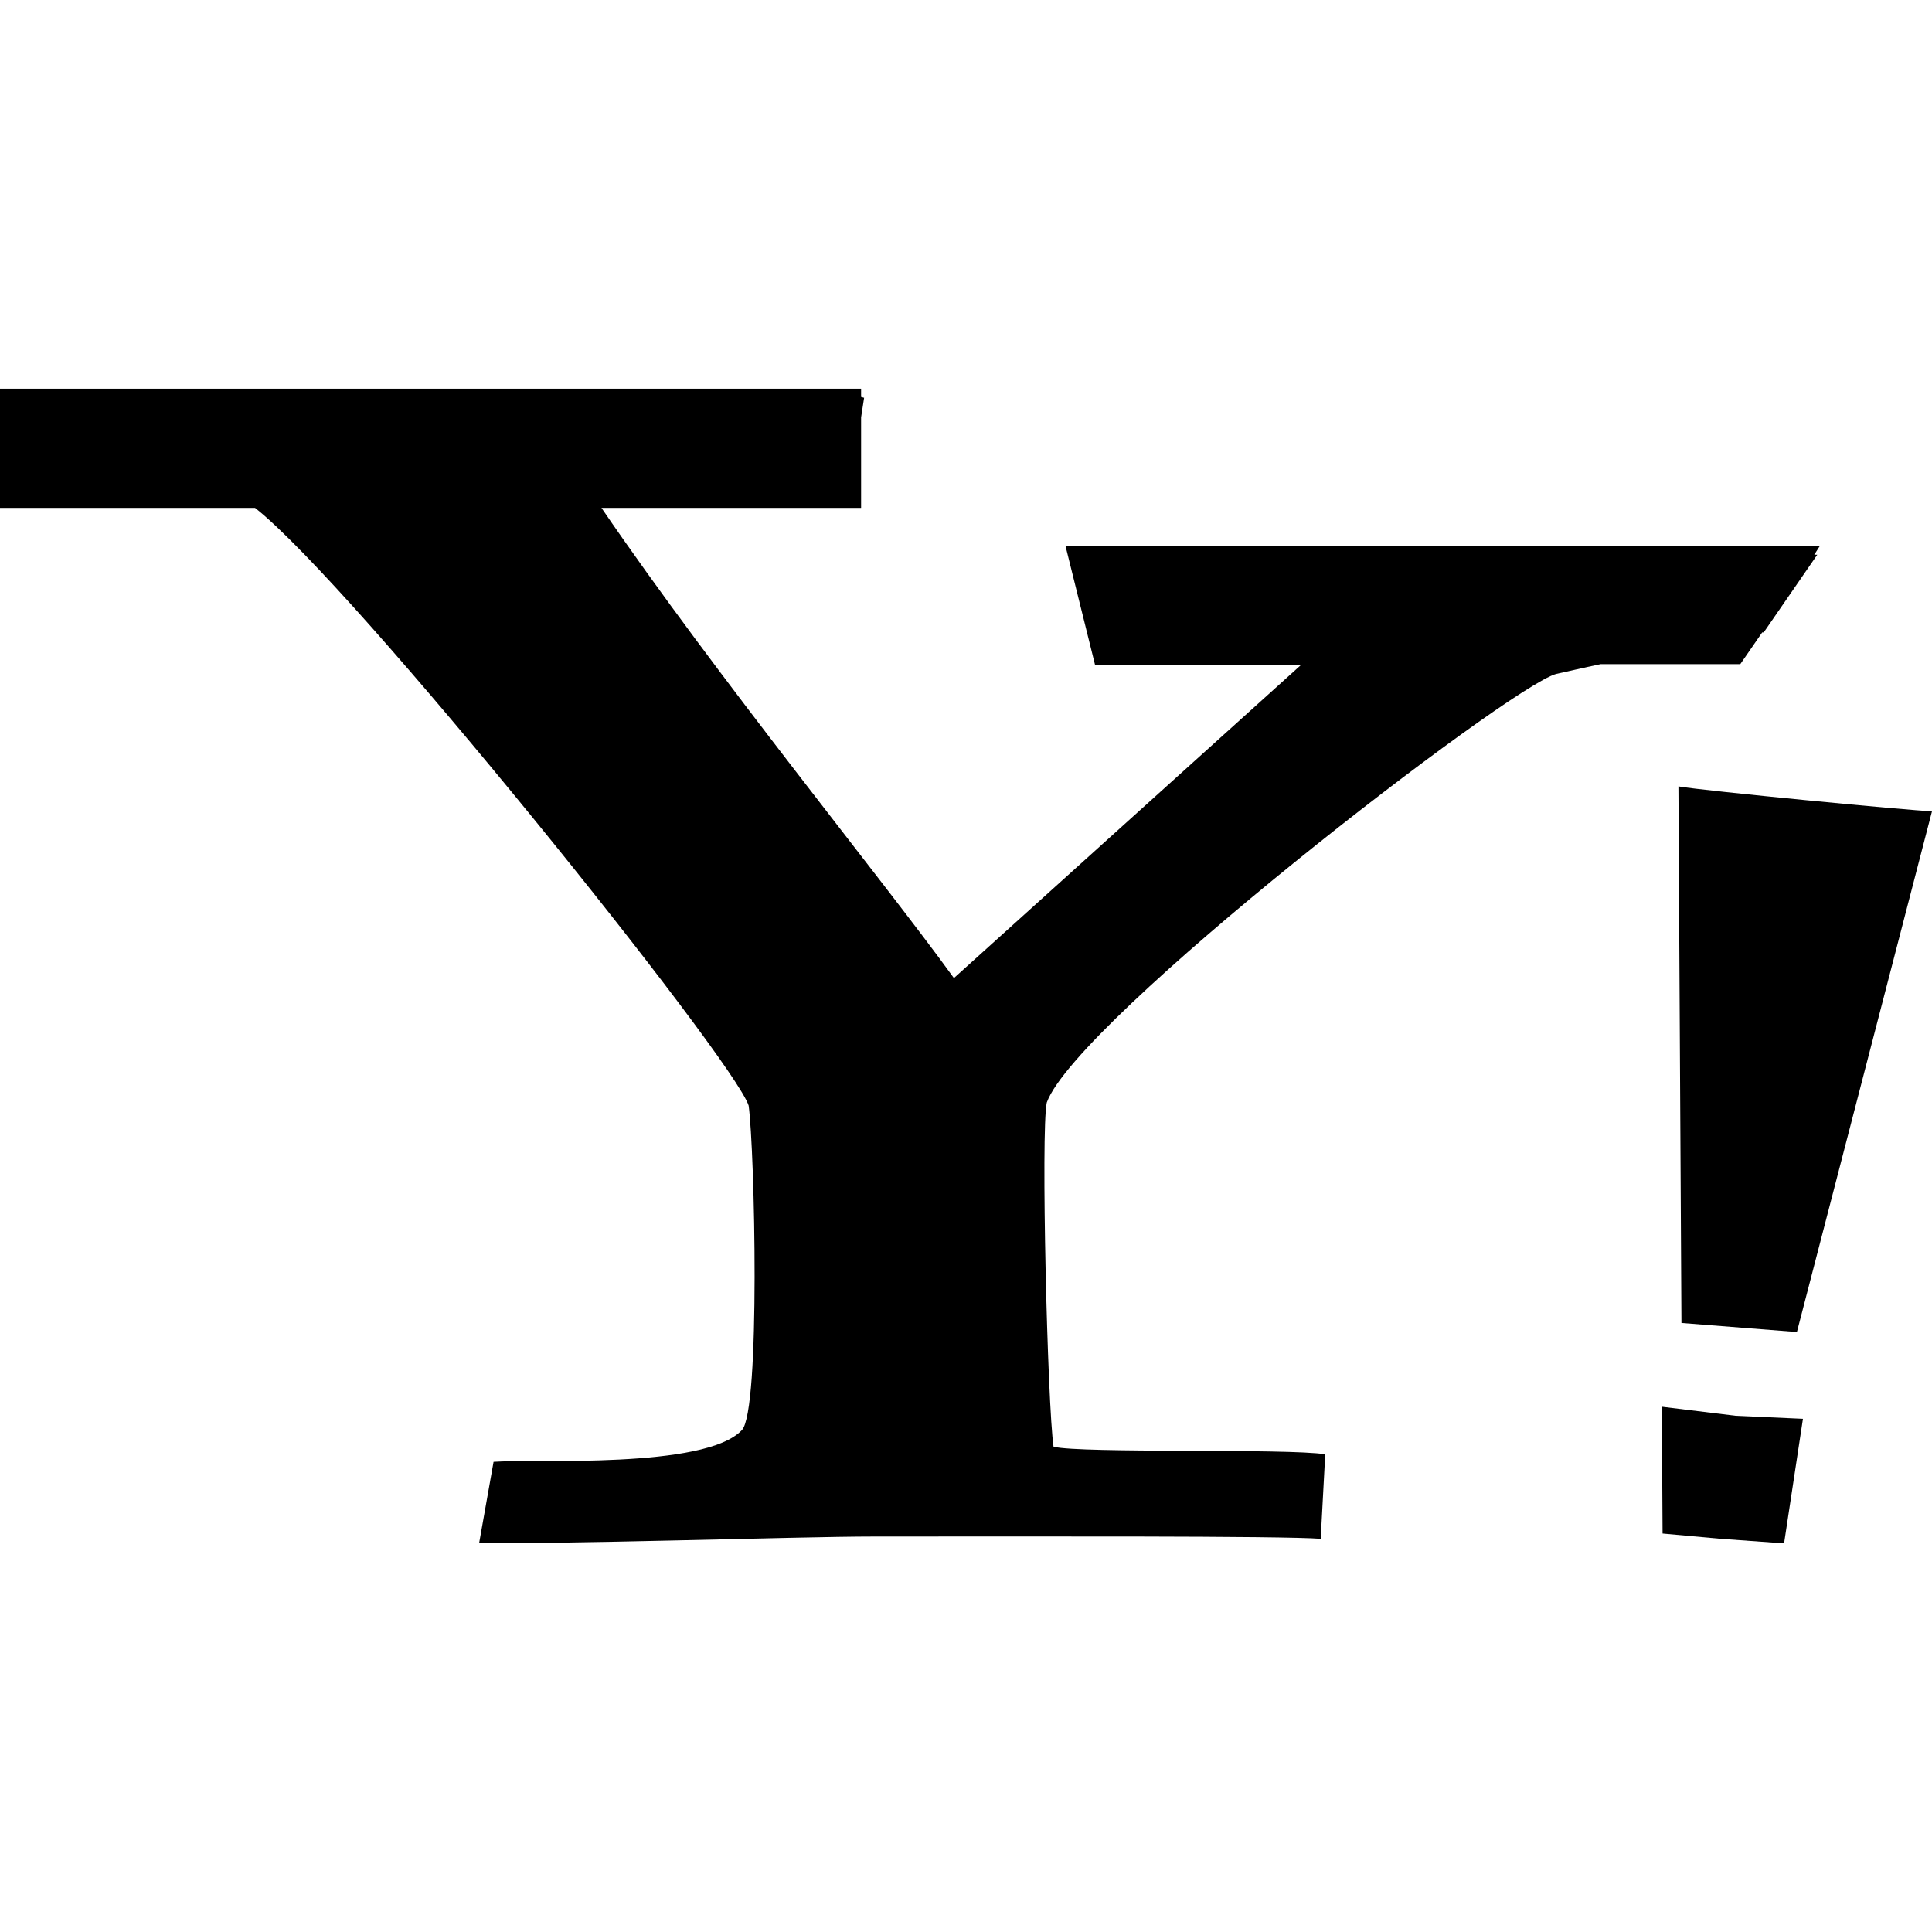
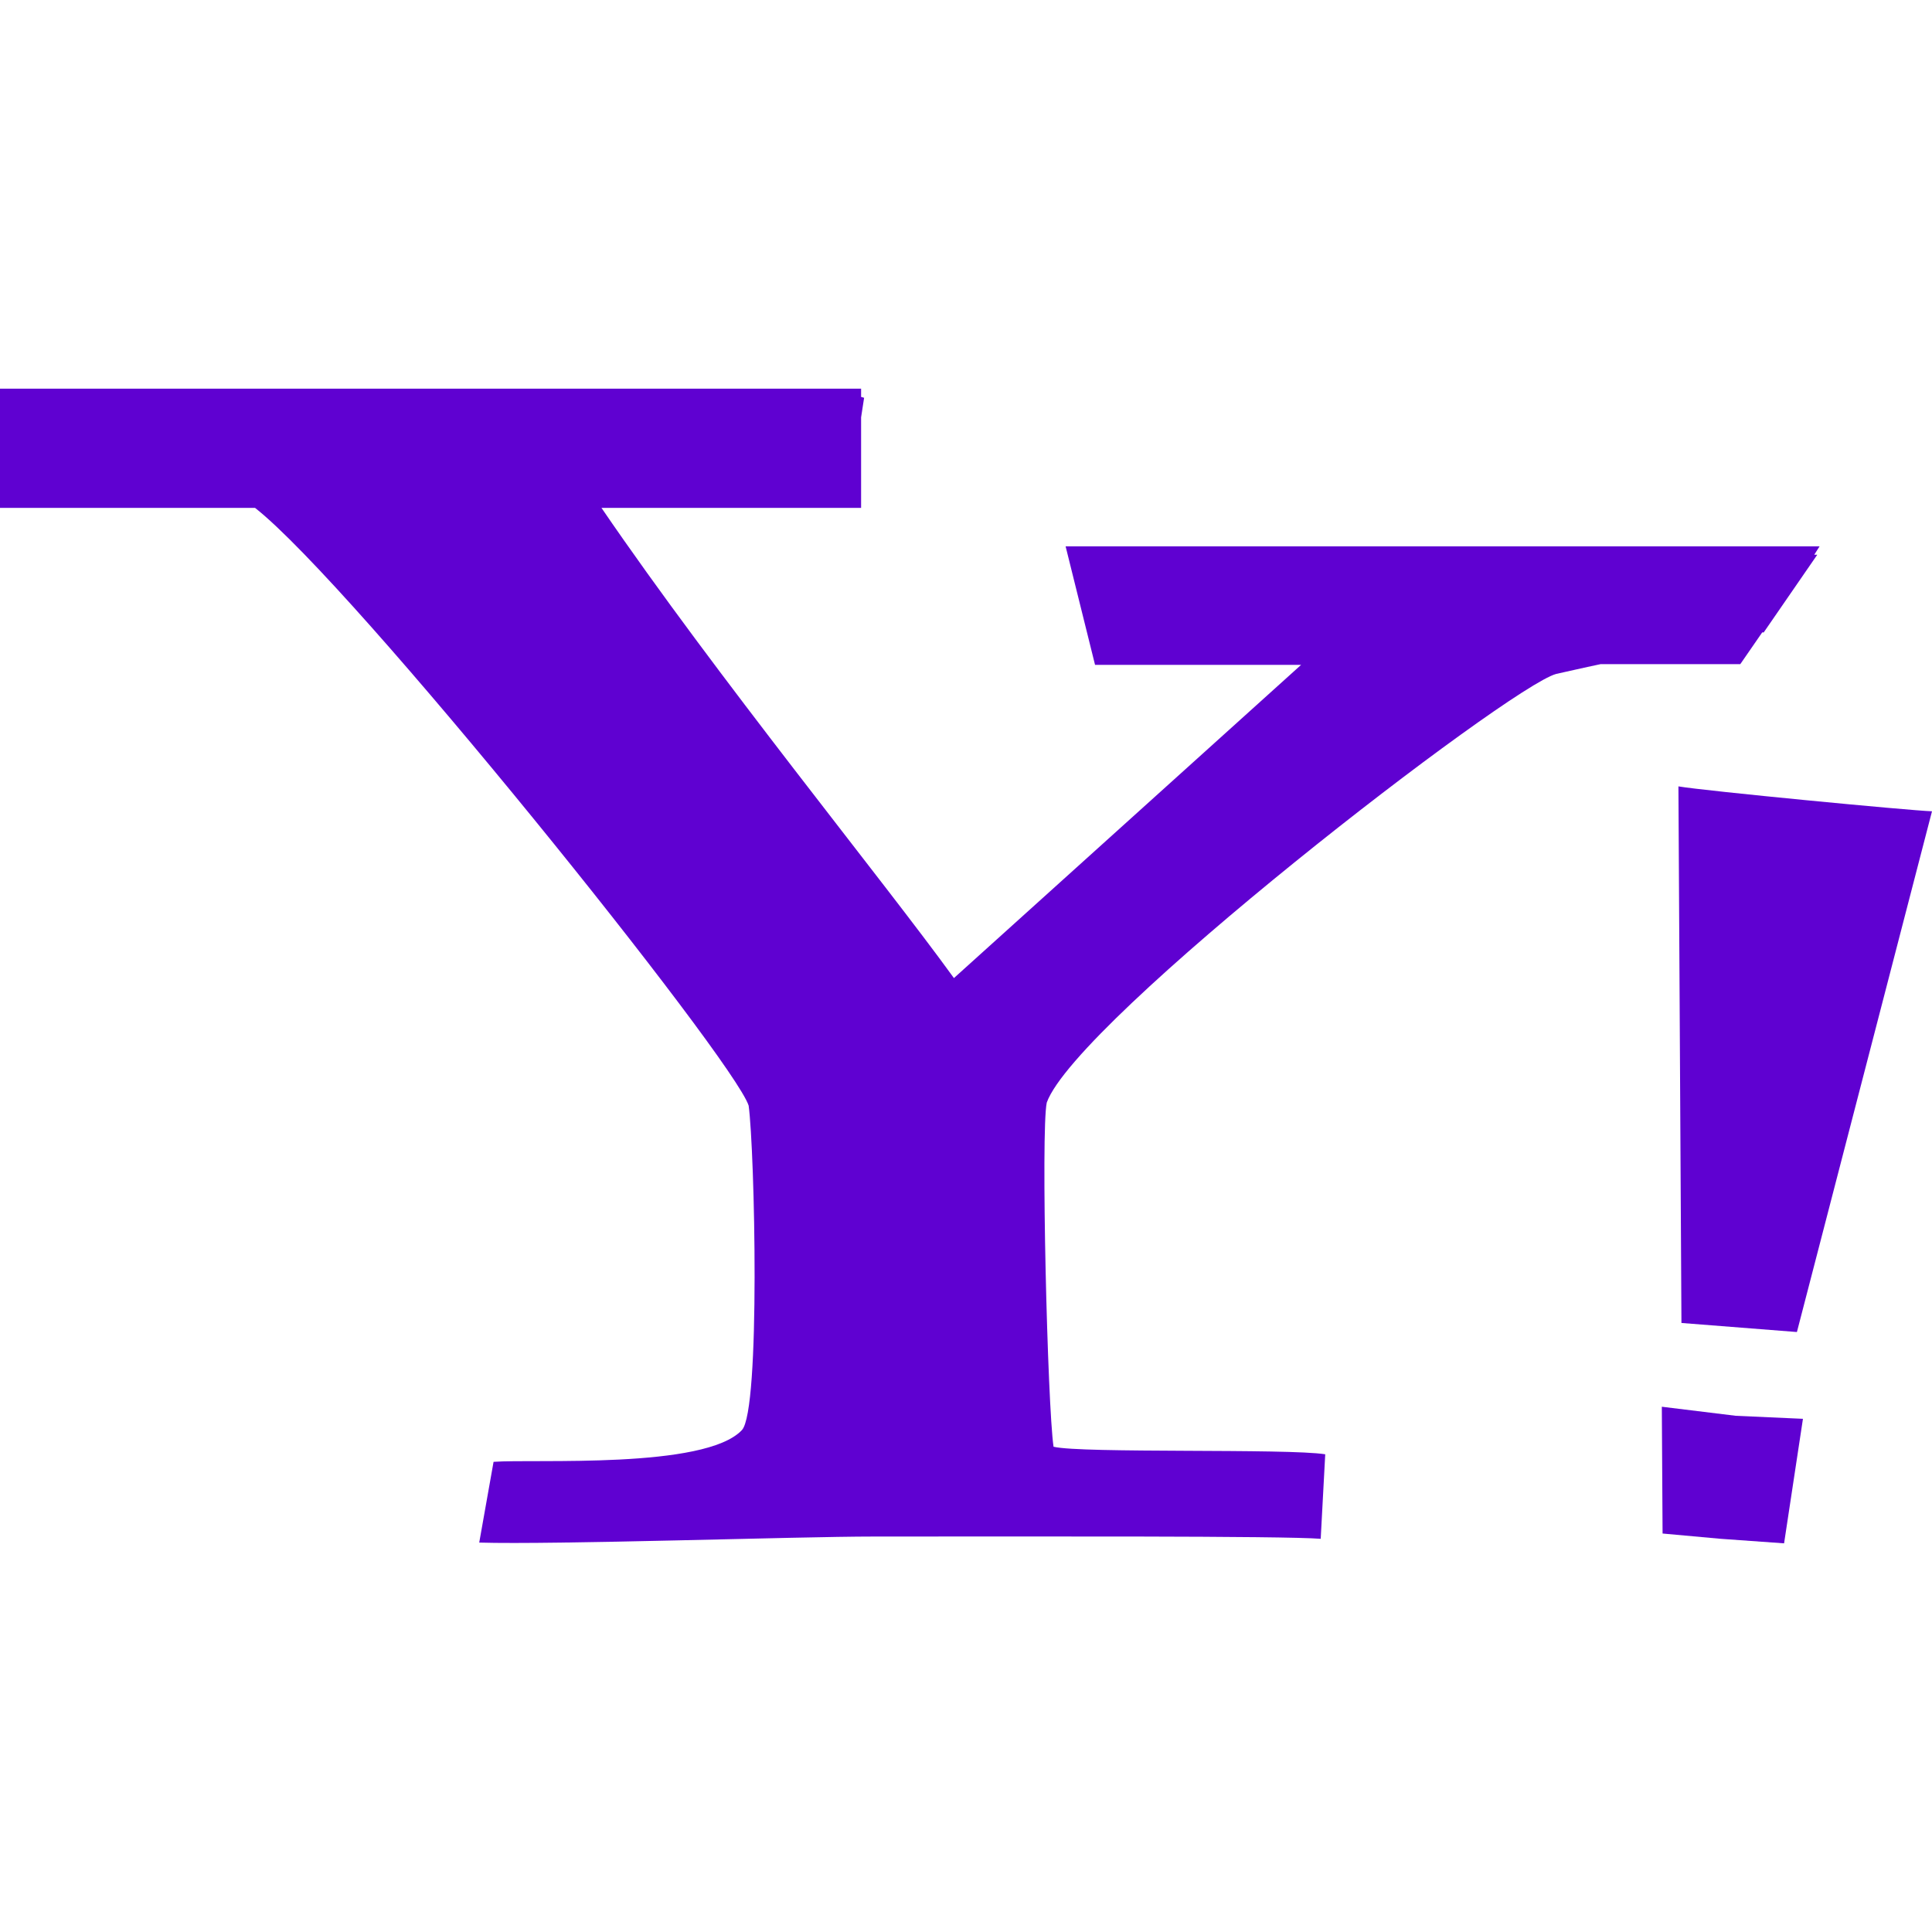
- <svg xmlns="http://www.w3.org/2000/svg" fill="currentColor" height="800px" width="800px" version="1.1" id="Layer_1" viewBox="-271 324 256 153" xml:space="preserve">
+ <svg xmlns="http://www.w3.org/2000/svg" fill="#5F01D1" height="800px" width="800px" version="1.1" id="Layer_1" viewBox="-271 324 256 153" xml:space="preserve">
  <g>
    <path d="M-37.5,356.3c0.1,0,0.2,0,0.2,0l7.1-10.3c-0.1,0-0.3,0-0.4,0l0.7-1.1h-99.9l3.9,15.7h27.3l-46,41.5   c-9.4-13-31.4-39.9-46.7-62.3h34.4v-12l0.4-2.6c-0.1,0-0.3-0.1-0.4-0.1V324H-271v15.8h33.8c13.1,10.3,63.4,73,65.4,79.2   c0.8,5.9,1.6,40.4-0.9,43c-4.9,5.2-27.5,3.8-32.9,4.2l-1.9,10.7c9.9,0.3,42.2-0.8,52.2-0.8c19.8,0,54.4-0.1,59.3,0.3l0.6-11.2   c-5-0.8-32.3-0.1-36-1c-0.8-5.4-1.7-41.8-0.9-45.6c3.9-10.9,61.2-55.1,67.5-56.8c1.4-0.3,3.5-0.8,5.9-1.3h18.5L-37.5,356.3z" />
    <path d="M-48.2,447.8l15.3,1.2l17.9-69c-3-0.1-30.1-2.7-33.6-3.3L-48.2,447.8z" />
    <polygon points="-50.8,458.9 -50.7,475.7 -43,476.4 -34.6,477 -32.1,460.5 -41,460.1  " />
  </g>
</svg>
